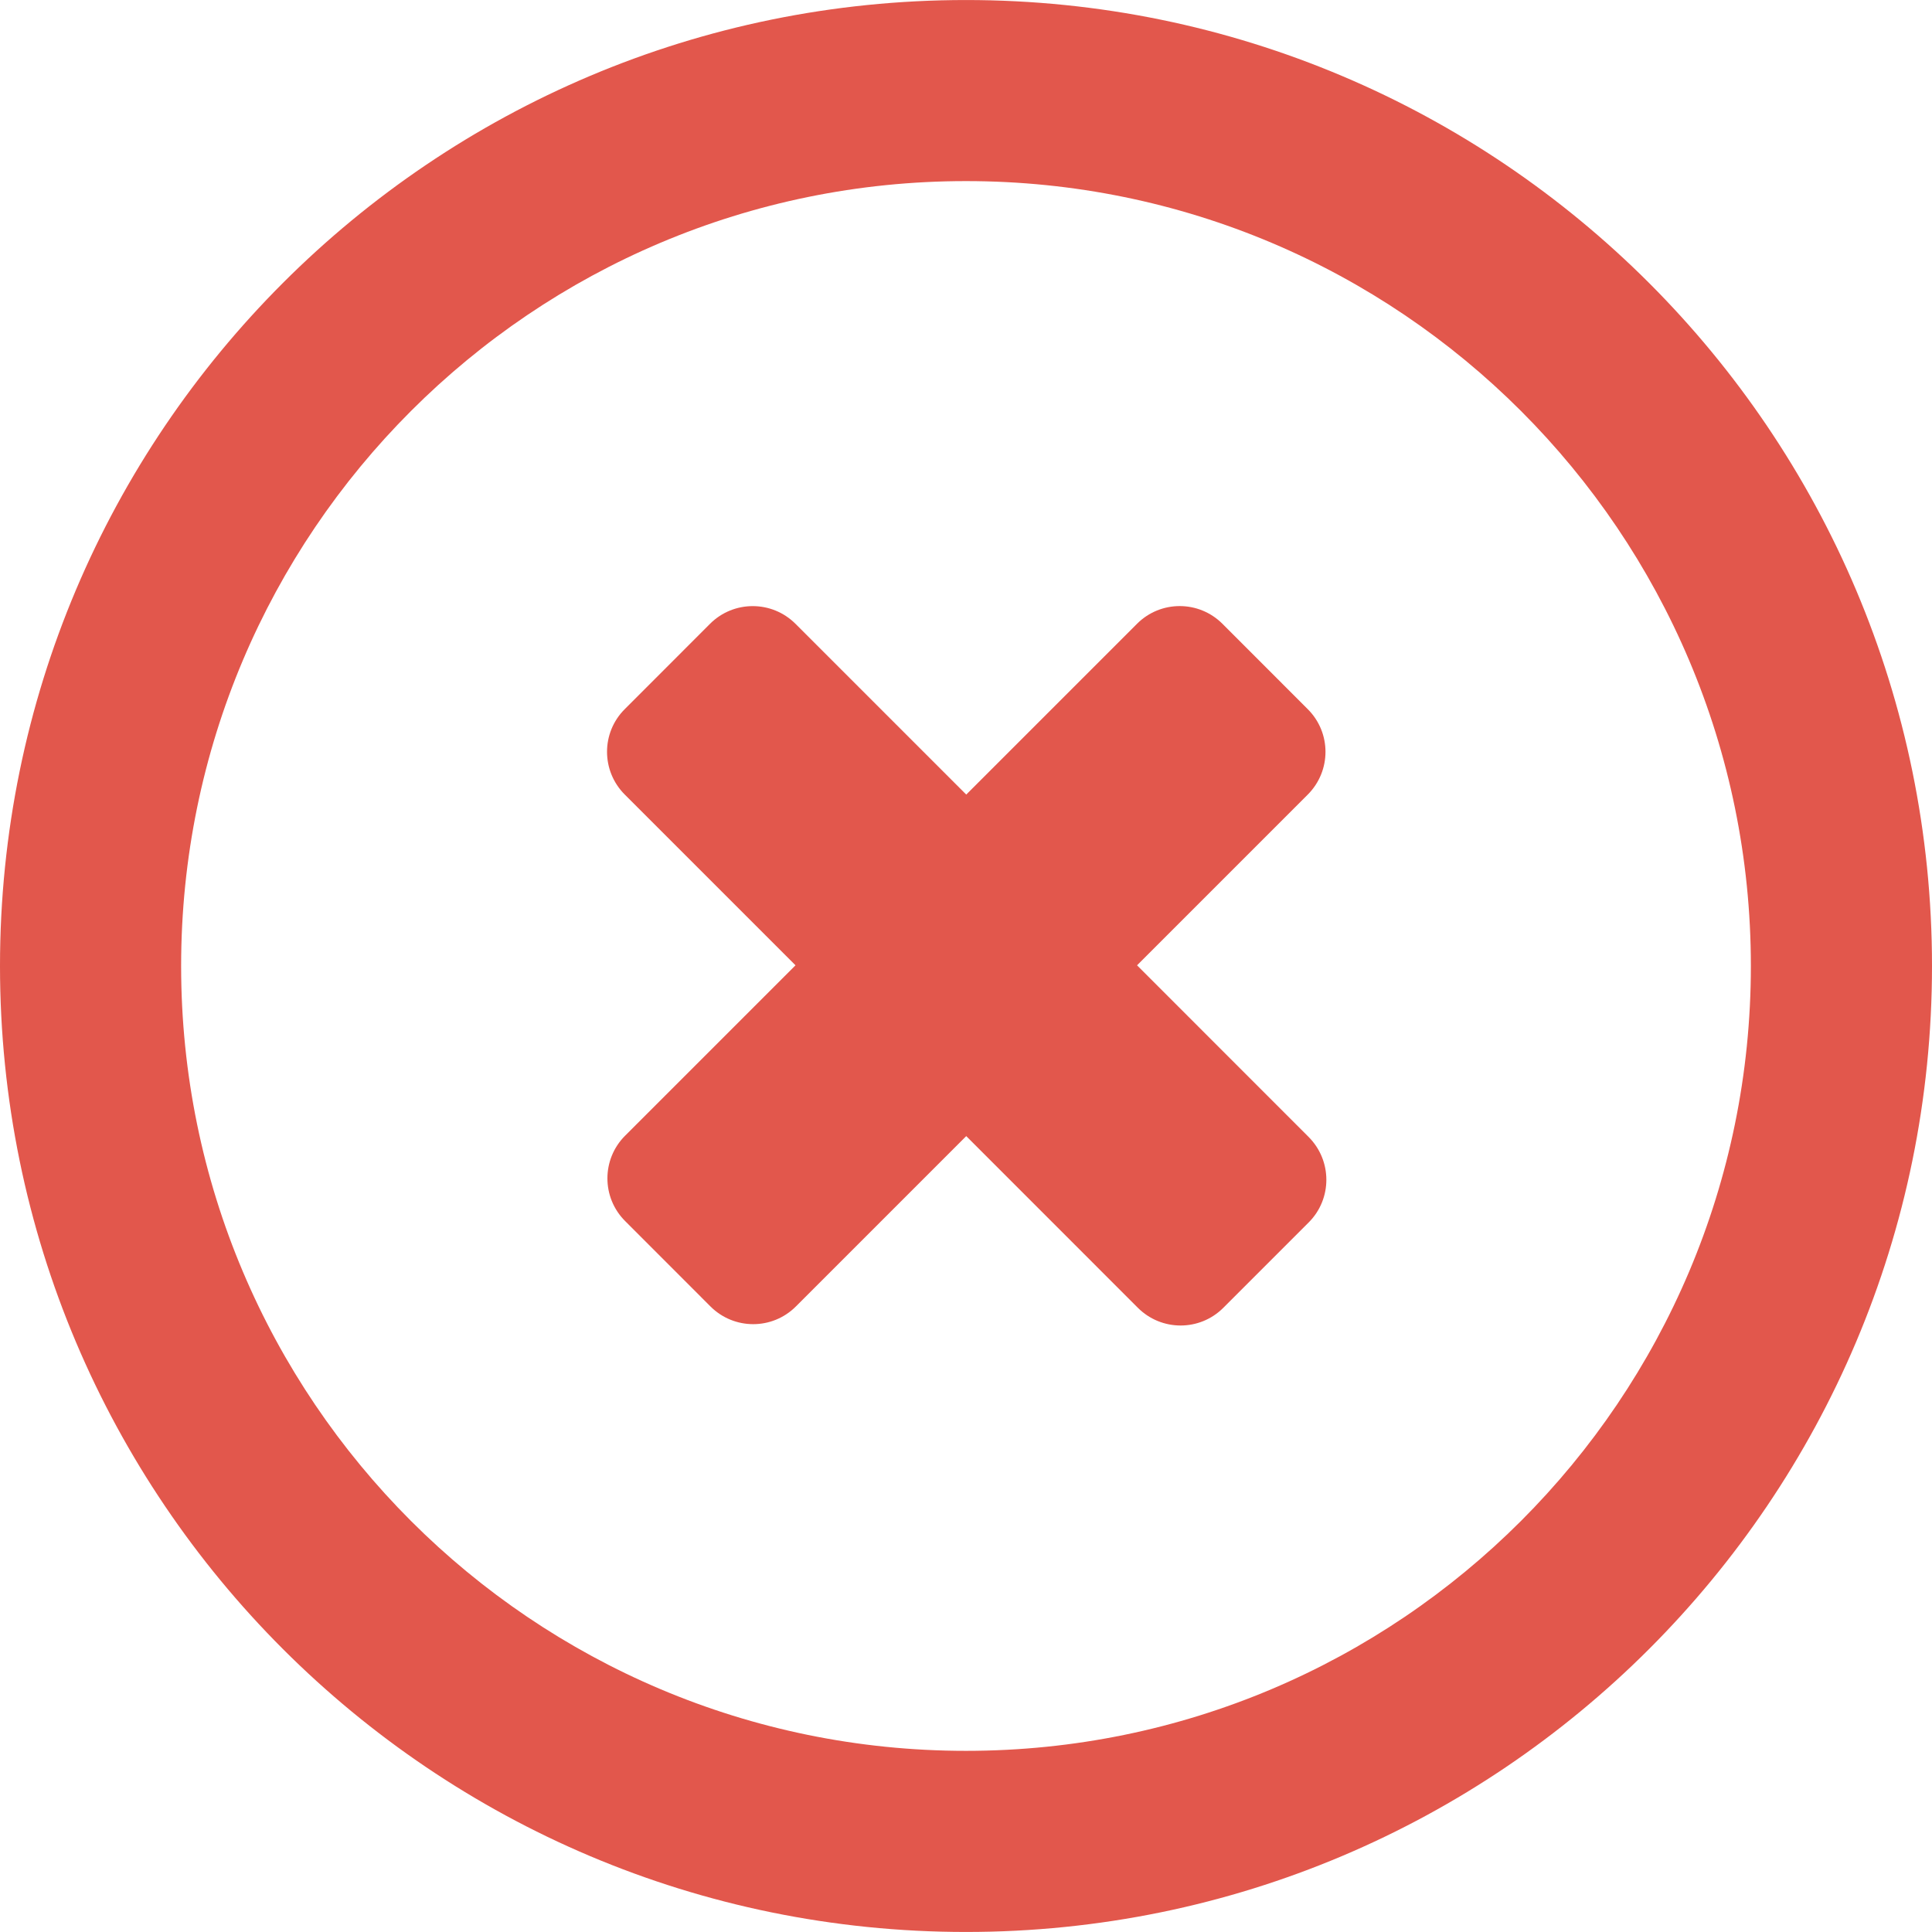
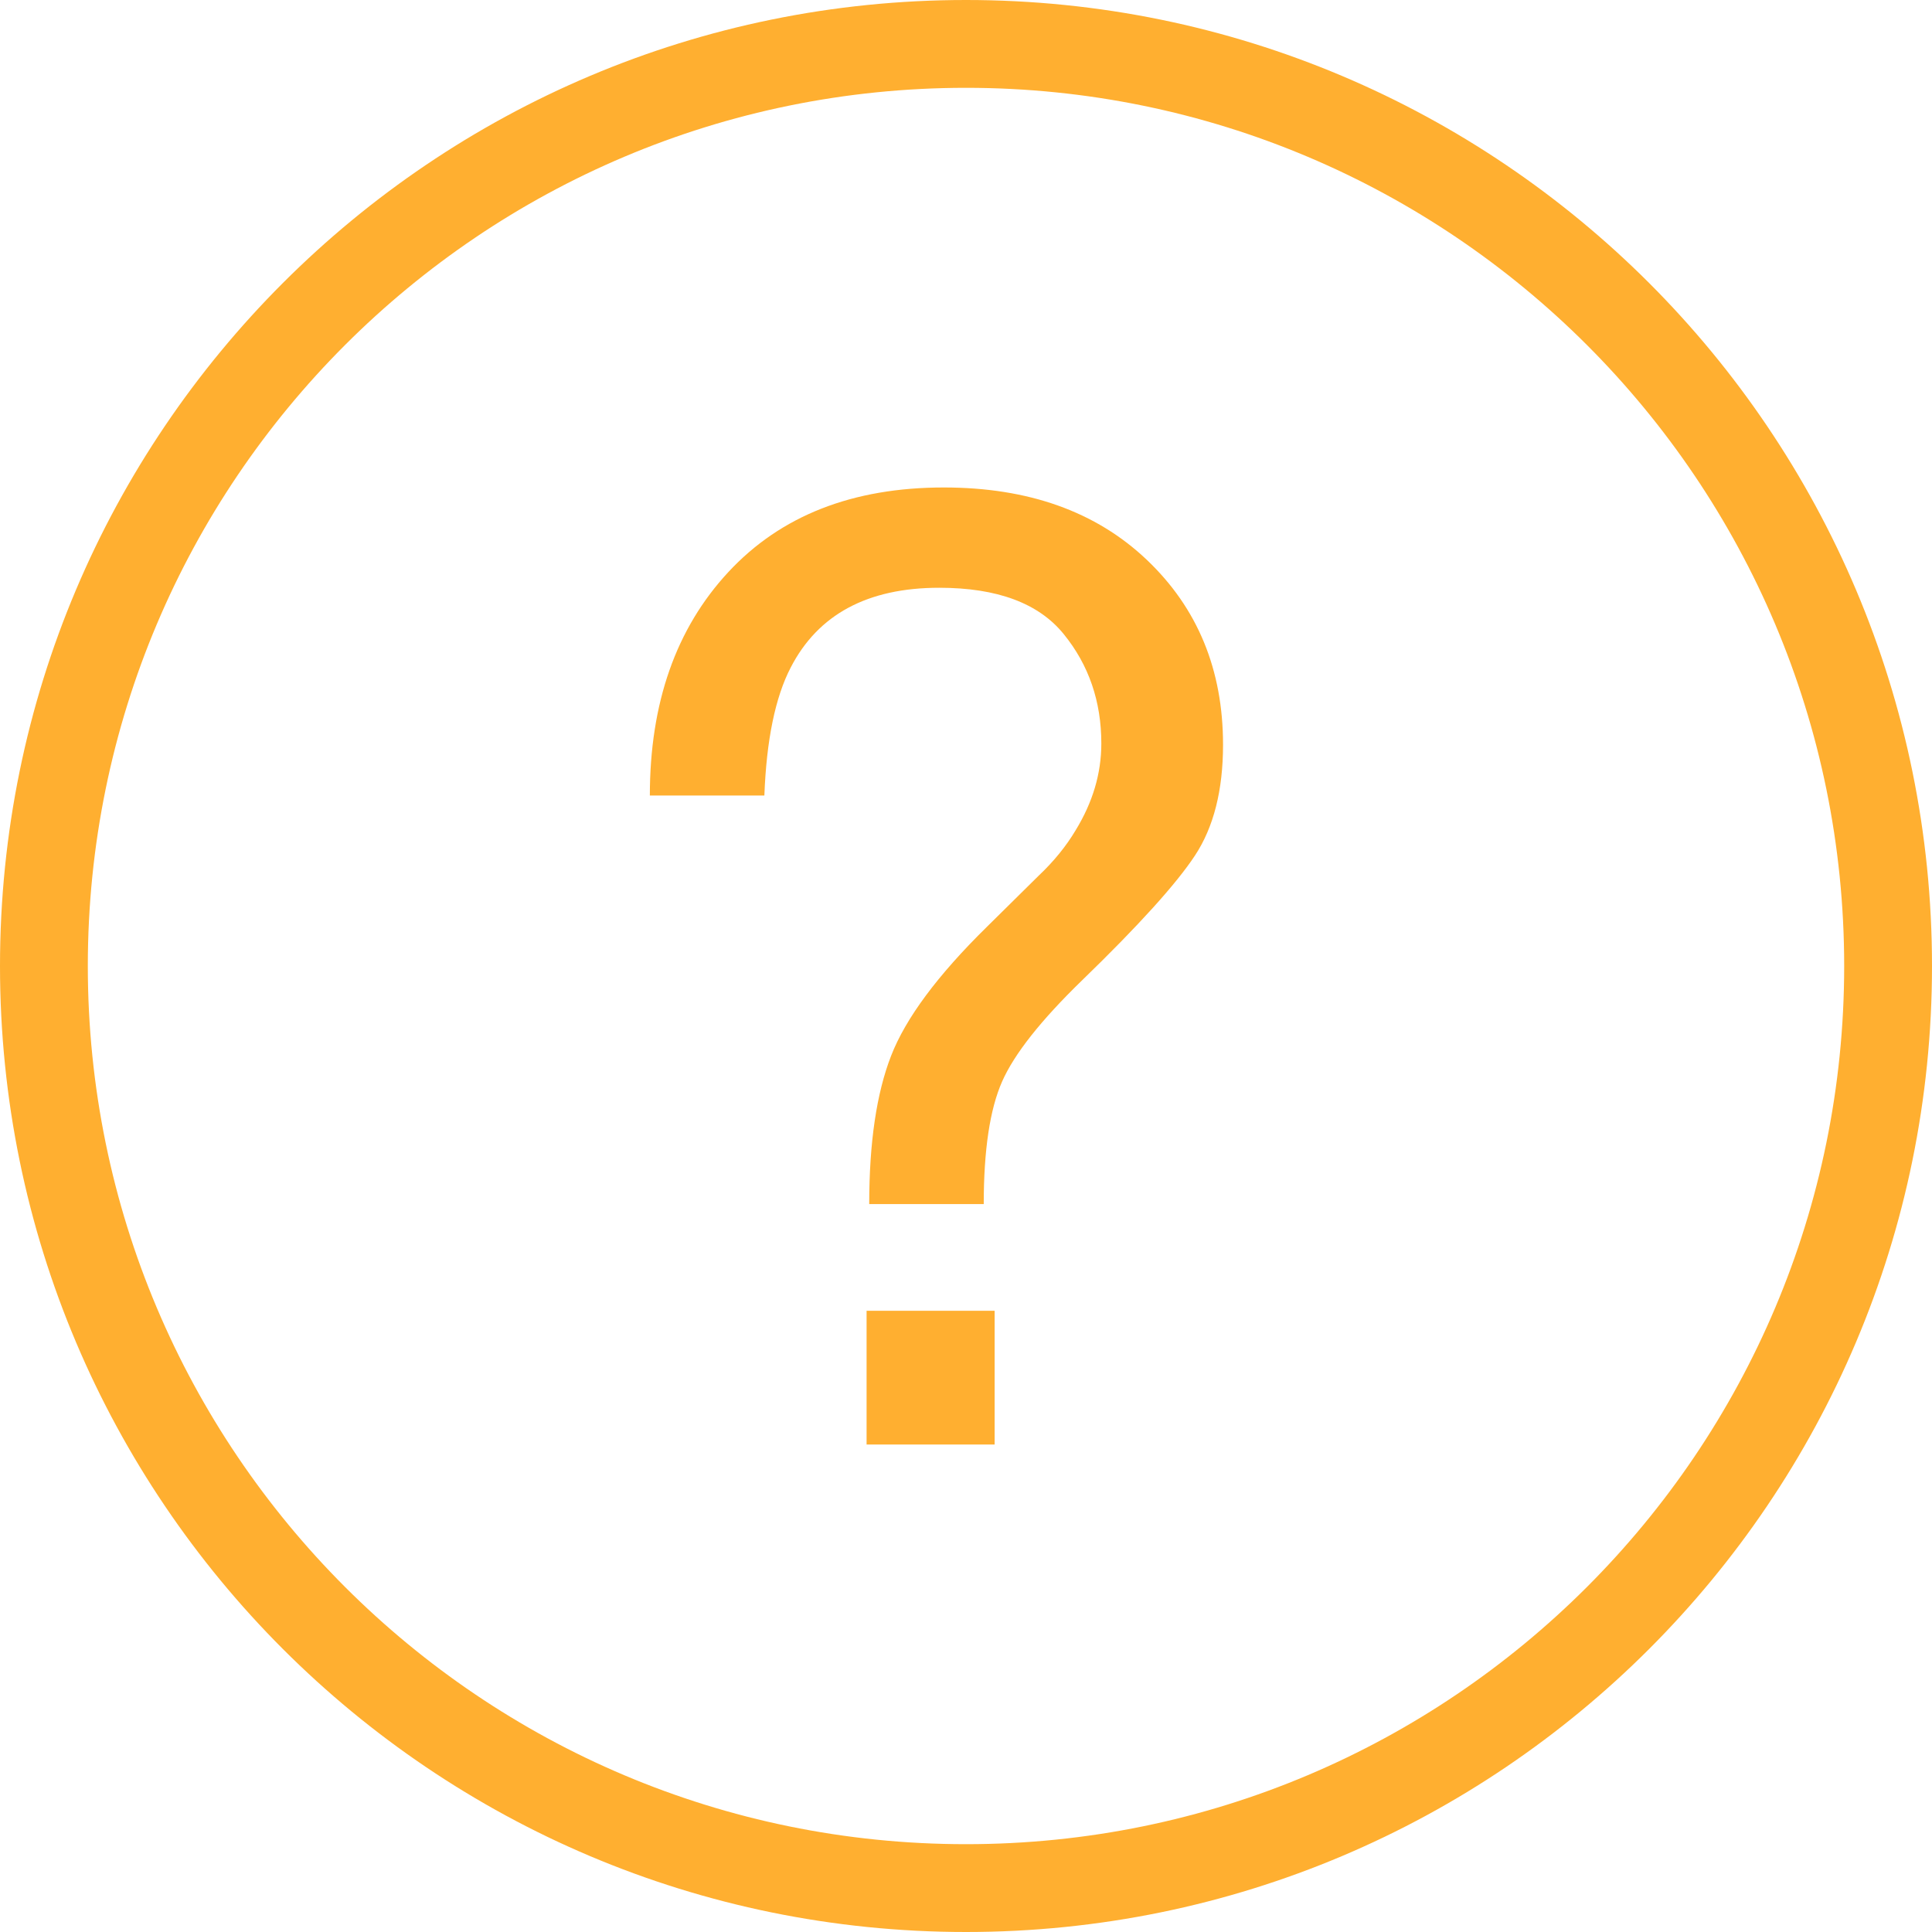
- <svg xmlns="http://www.w3.org/2000/svg" version="1.1" id="Layer_1" x="0px" y="0px" viewBox="0 0 286.054 286.054" style="enable-background:new 0 0 286.054 286.054;" xml:space="preserve">
+ <svg xmlns="http://www.w3.org/2000/svg" x="0px" y="0px" width="612px" height="612px" viewBox="0 0 612 612" fill="#ffaf30" xml:space="preserve">
  <g>
-     <path style="fill:#E2574C;" d="M168.352,142.924l25.28-25.28c3.495-3.504,3.495-9.154,0-12.64l-12.64-12.649   c-3.495-3.486-9.145-3.495-12.64,0l-25.289,25.289l-25.271-25.271c-3.504-3.504-9.163-3.504-12.658-0.018l-12.64,12.649   c-3.495,3.486-3.486,9.154,0.018,12.649l25.271,25.271L92.556,168.15c-3.495,3.495-3.495,9.145,0,12.64l12.64,12.649   c3.495,3.486,9.145,3.495,12.64,0l25.226-25.226l25.405,25.414c3.504,3.504,9.163,3.504,12.658,0.009l12.64-12.64   c3.495-3.495,3.486-9.154-0.009-12.658L168.352,142.924z M143.027,0.004C64.031,0.004,0,64.036,0,143.022   c0,78.996,64.031,143.027,143.027,143.027s143.027-64.031,143.027-143.027C286.054,64.045,222.022,0.004,143.027,0.004z    M143.027,259.232c-64.183,0-116.209-52.026-116.209-116.209s52.026-116.21,116.209-116.21s116.209,52.026,116.209,116.209   S207.21,259.232,143.027,259.232z" />
+     <g>
+       <path d="M230.724,181.208c-2.393,2.587-3.95,4.256-5.119,5.508C227.775,184.379,230.724,181.208,230.724,181.208z" />
+       <path d="M336.962,200.875c7.956,9.792,11.906,21.337,11.906,34.634c0,9.514-2.727,18.666-8.151,27.512    c-2.977,5.007-6.898,9.848-11.795,14.465l-16.301,16.107c-15.634,15.356-25.732,28.958-30.35,40.865    c-4.618,11.878-6.927,27.54-6.927,46.957h36.275c0-17.108,1.947-30.044,5.814-38.807c3.866-8.763,12.323-19.444,25.37-32.102    c17.942-17.387,29.849-30.572,35.746-39.53s8.874-20.641,8.874-35.051c0-23.756-8.039-43.285-24.146-58.585    c-16.106-15.3-37.526-22.922-64.288-22.922c-28.931,0-51.686,8.929-68.266,26.789s-24.87,41.449-24.87,70.797h36.275    c0.667-17.665,3.478-31.184,8.346-40.559c8.679-16.83,24.369-25.259,47.068-25.259    C315.875,186.187,329.033,191.083,336.962,200.875z" />
+       <path d="M612,306C612,137.004,474.995,0,306,0C137.004,0,0,137.004,0,306c0,168.995,137.004,306,306,306    C474.995,612,612,474.995,612,306z M27.818,306C27.818,152.36,152.36,27.818,306,27.818S584.182,152.36,584.182,306    S459.64,584.182,306,584.182S27.818,459.64,27.818,306z" />
+       <rect x="274.51" y="415.214" width="40.559" height="42.367" />
+     </g>
  </g>
  <g>
</g>
  <g>
</g>
  <g>
</g>
  <g>
</g>
  <g>
</g>
  <g>
</g>
  <g>
</g>
  <g>
</g>
  <g>
</g>
  <g>
</g>
  <g>
</g>
  <g>
</g>
  <g>
</g>
  <g>
</g>
  <g>
</g>
</svg>
